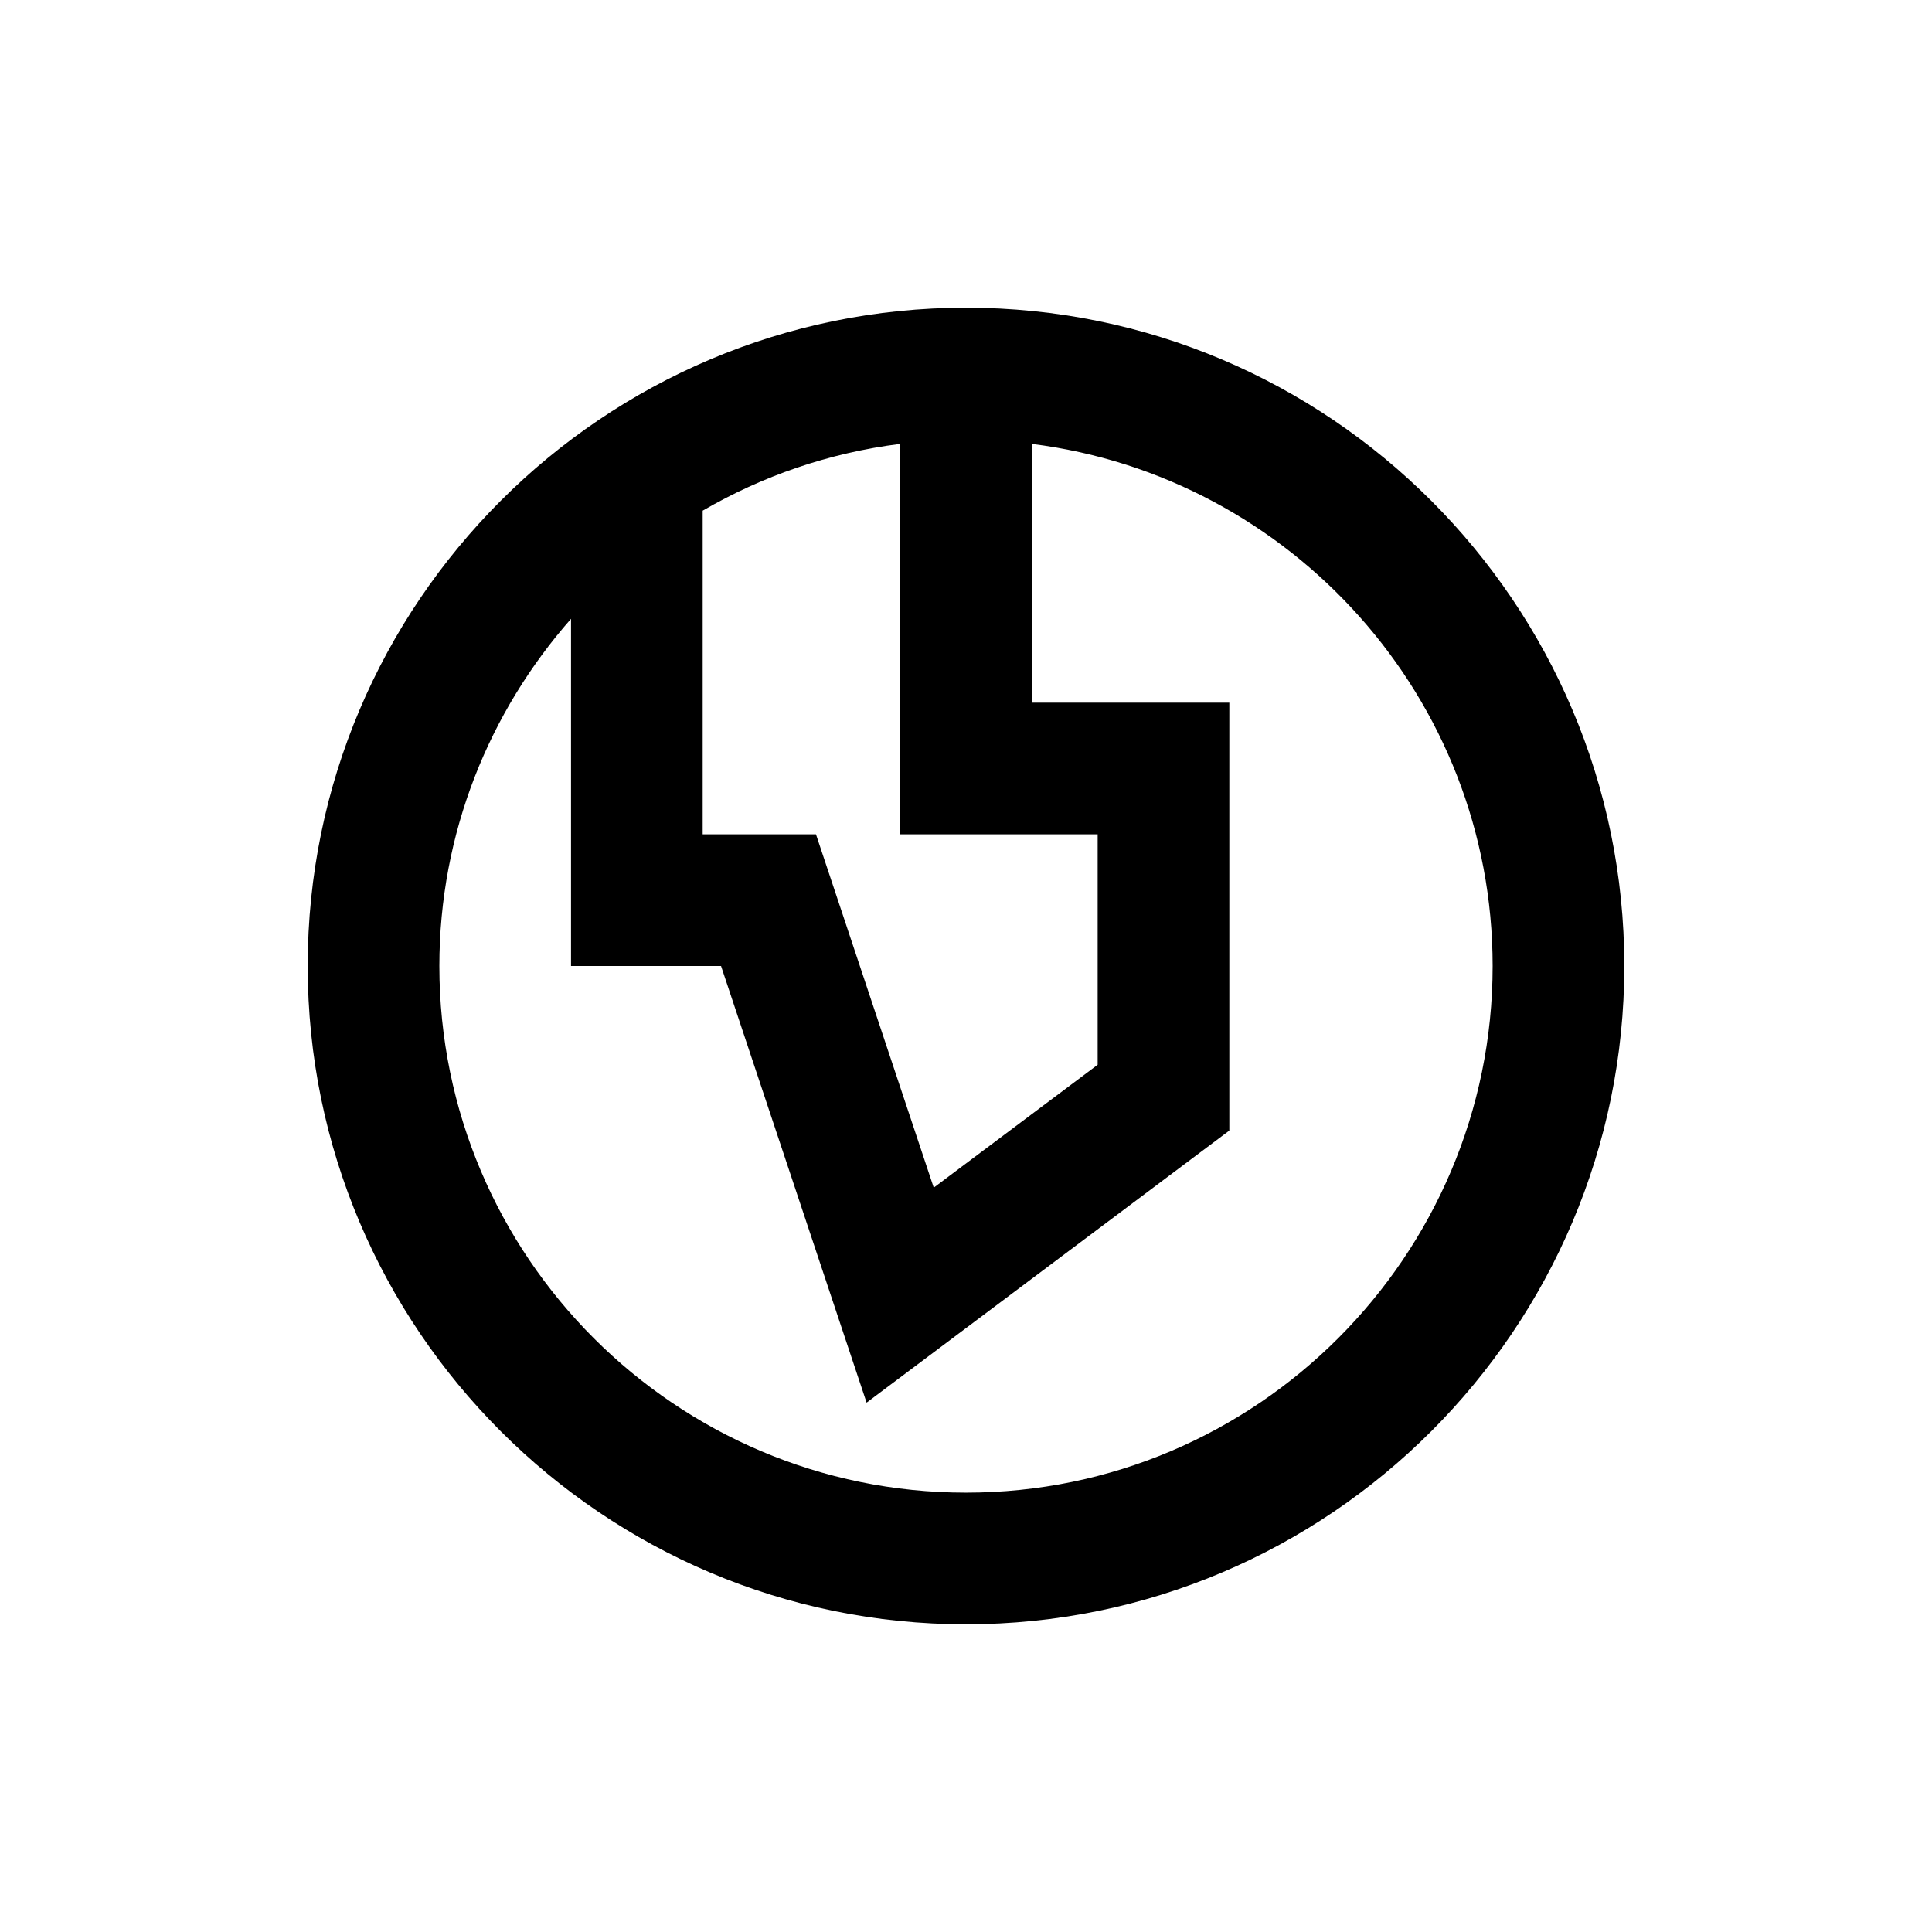
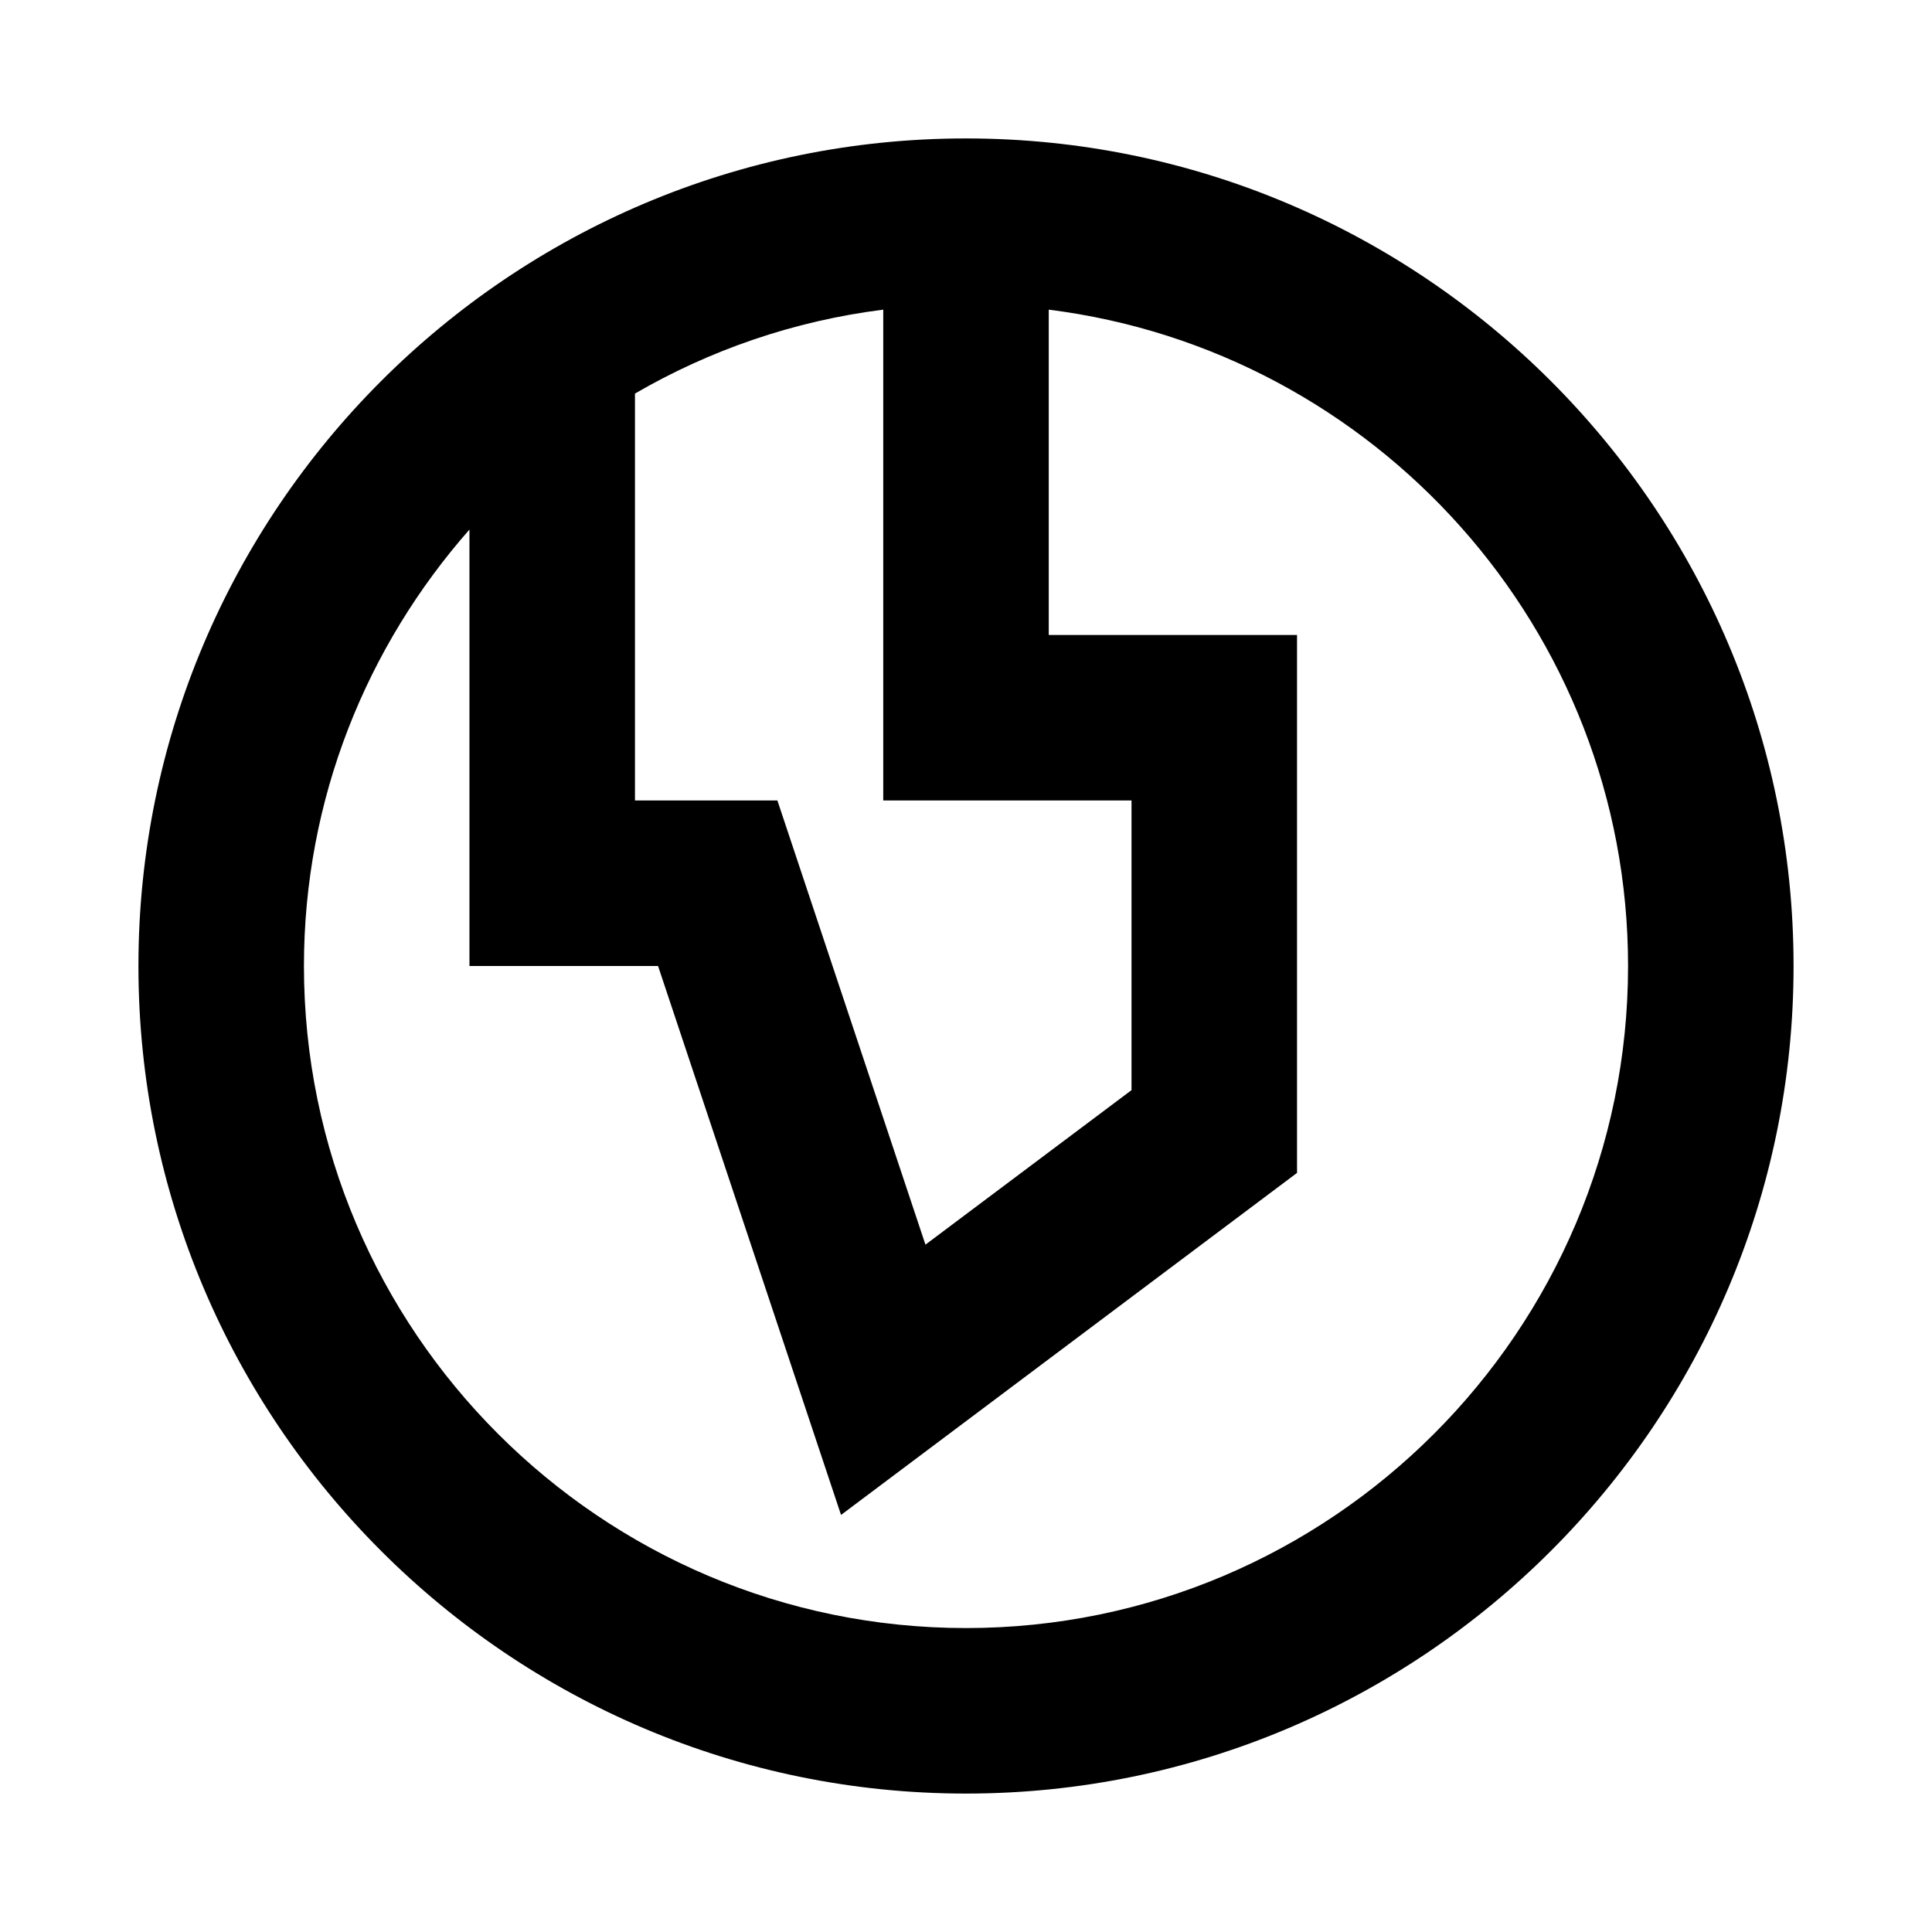
<svg xmlns="http://www.w3.org/2000/svg" height="642" viewBox="0 0 642 642" width="642">
-   <path d="m321 102.25c120.619 0 218.75 98.131 218.75 218.75s-98.131 218.75-218.75 218.75-218.75-98.131-218.75-218.75 98.131-218.75 218.75-218.75zm21.875 45.259v85.991h65.625v142.188l-120.531 90.409-48.366-145.097h-49.853v-115.369c-27.147 30.844-43.75 71.159-43.75 115.369 0 96.491 78.509 175 175 175s175-78.509 175-175c0-89.075-66.938-162.662-153.125-173.491zm-43.75 0c-23.669 2.975-45.85 10.697-65.625 22.181v107.559h37.647l39.134 117.403 54.469-40.841v-76.562h-65.625z" fill-rule="evenodd" />
+   <path d="m321 46c151.635 0 275 123.365 275 275s-123.365 275-275 275-275-123.365-275-275 123.365-275 275-275zm27.5 56.898v108.103h82.5v178.75l-151.525 113.657-60.803-182.407h-62.672v-145.035c-34.127 38.775-55 89.457-55 145.035 0 121.302 98.698 220 220 220s220-98.698 220-220c0-111.98-84.15-204.49-192.5-218.102zm-55 0c-29.755 3.74-57.64 13.447-82.5 27.885v135.218h47.328l49.197 147.593 68.475-51.343v-96.25h-82.5z" fill-rule="evenodd" />
</svg>
